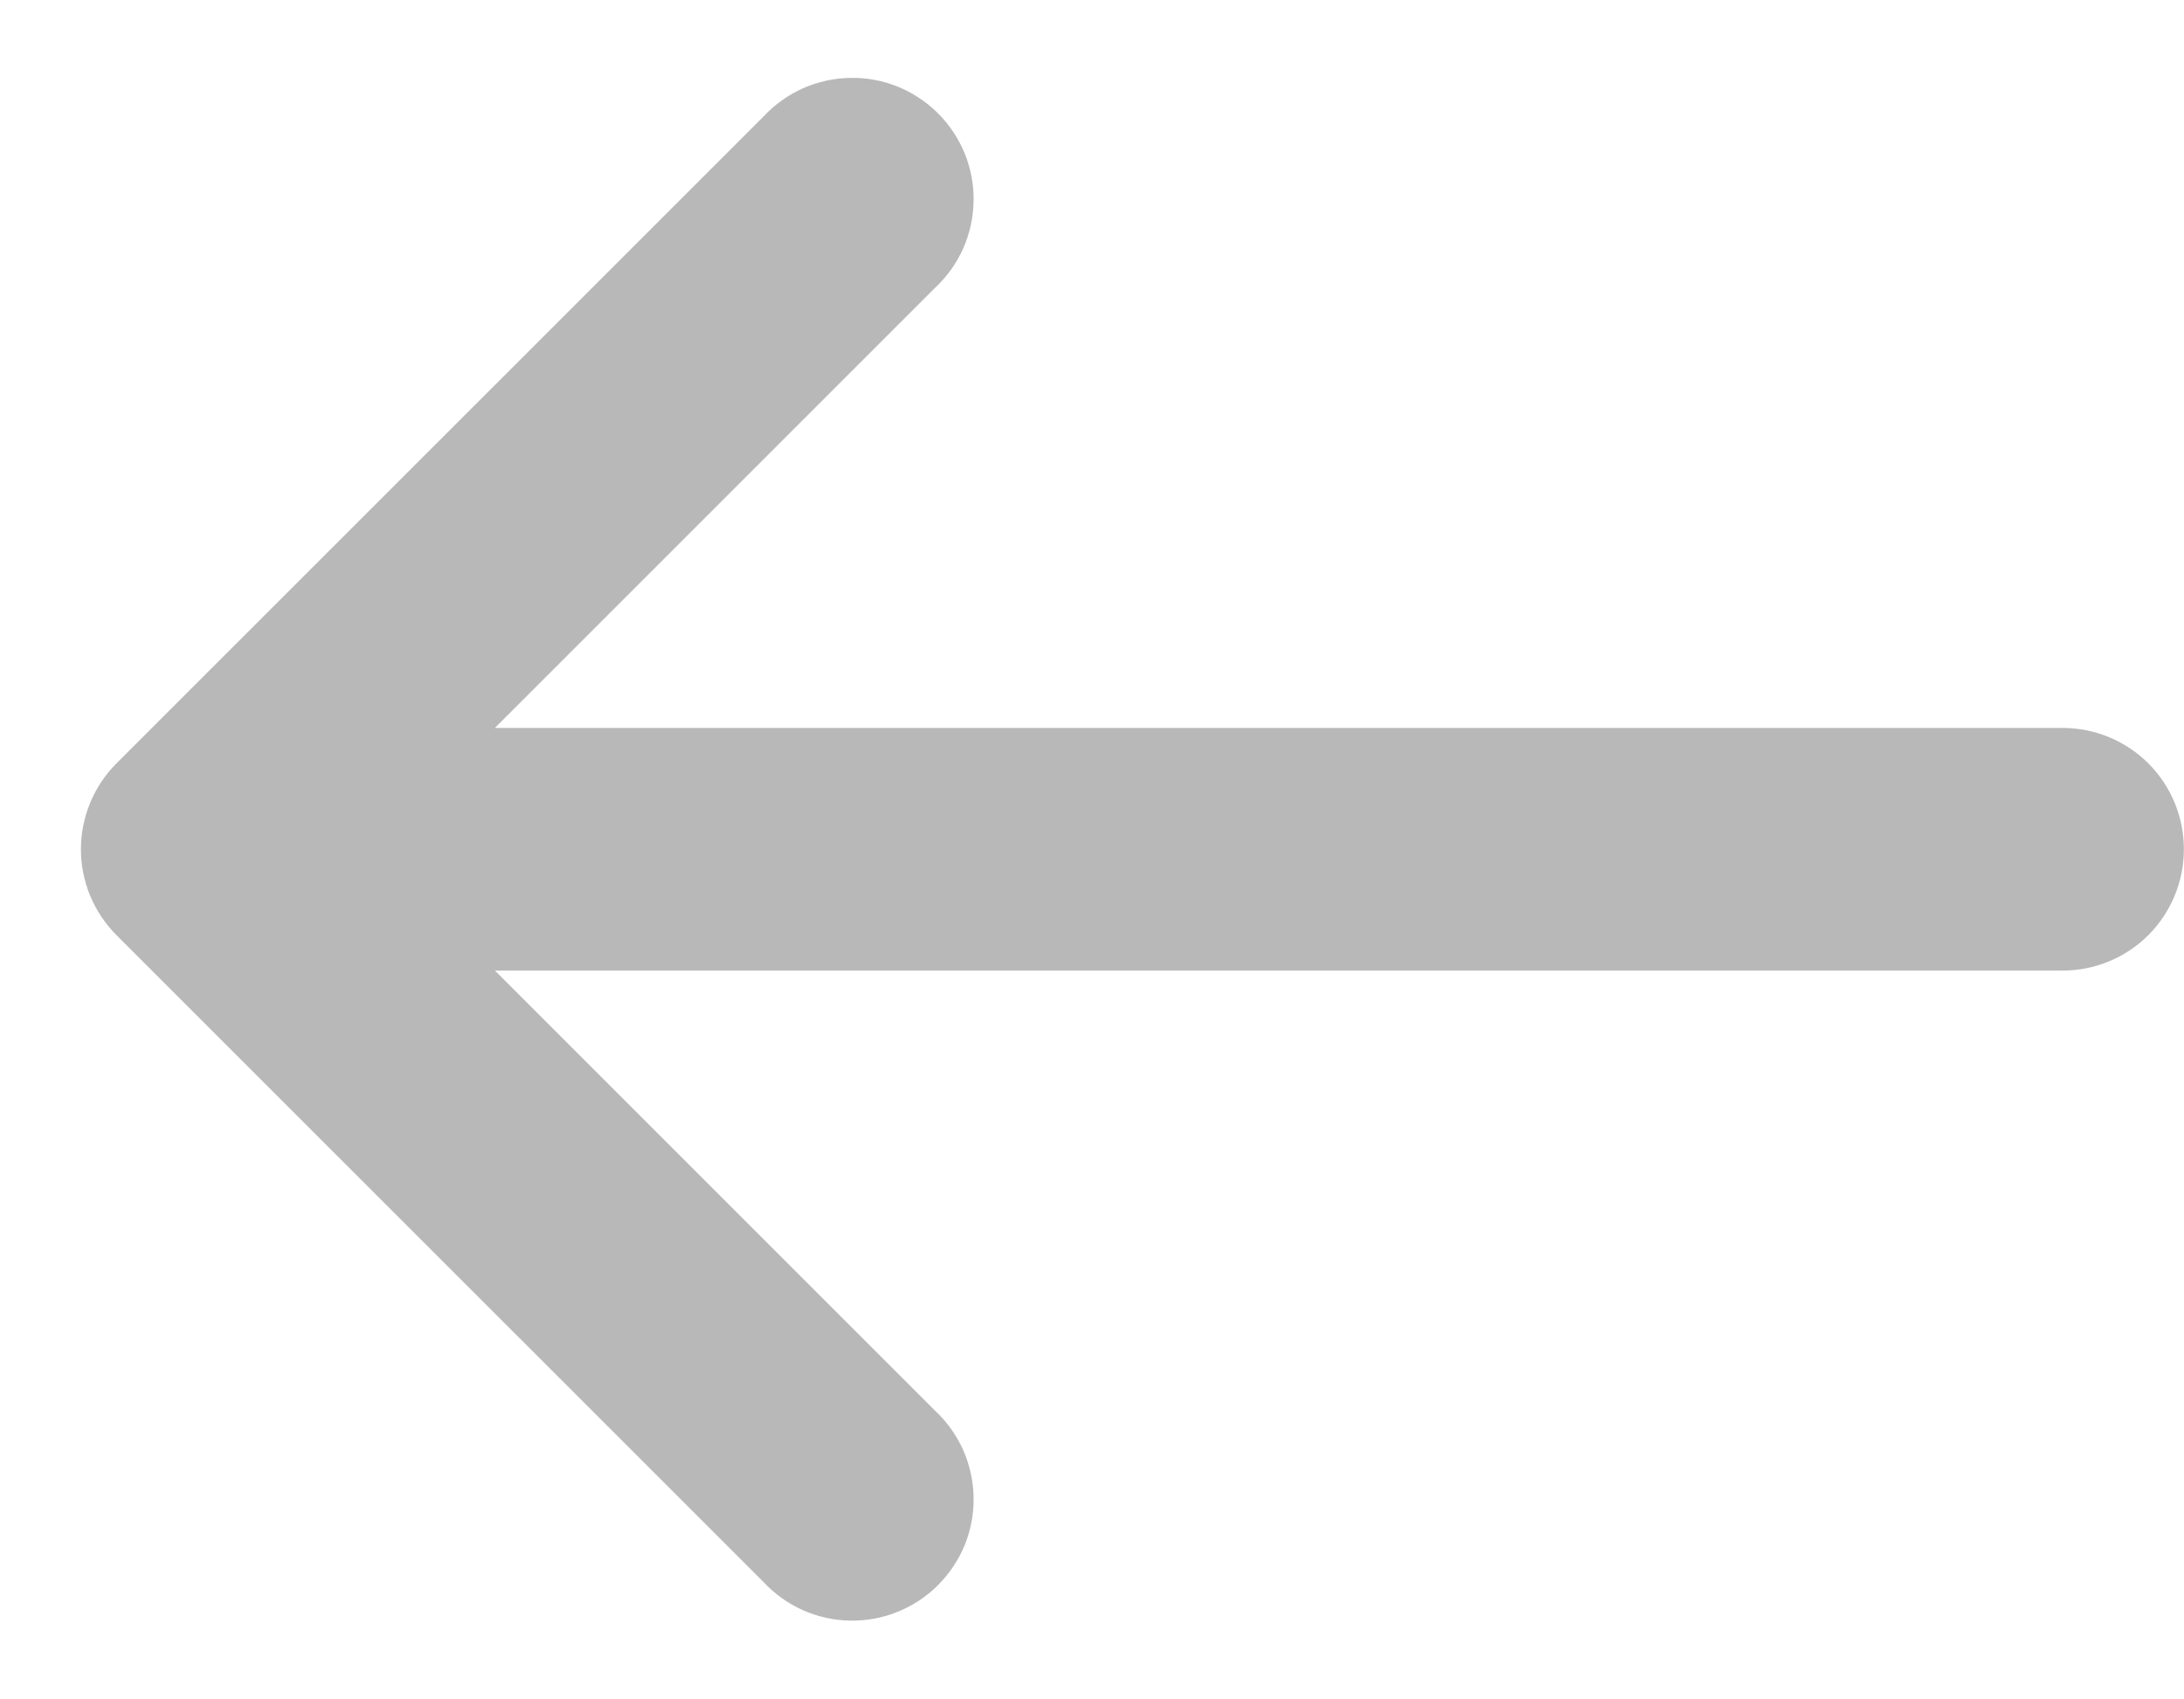
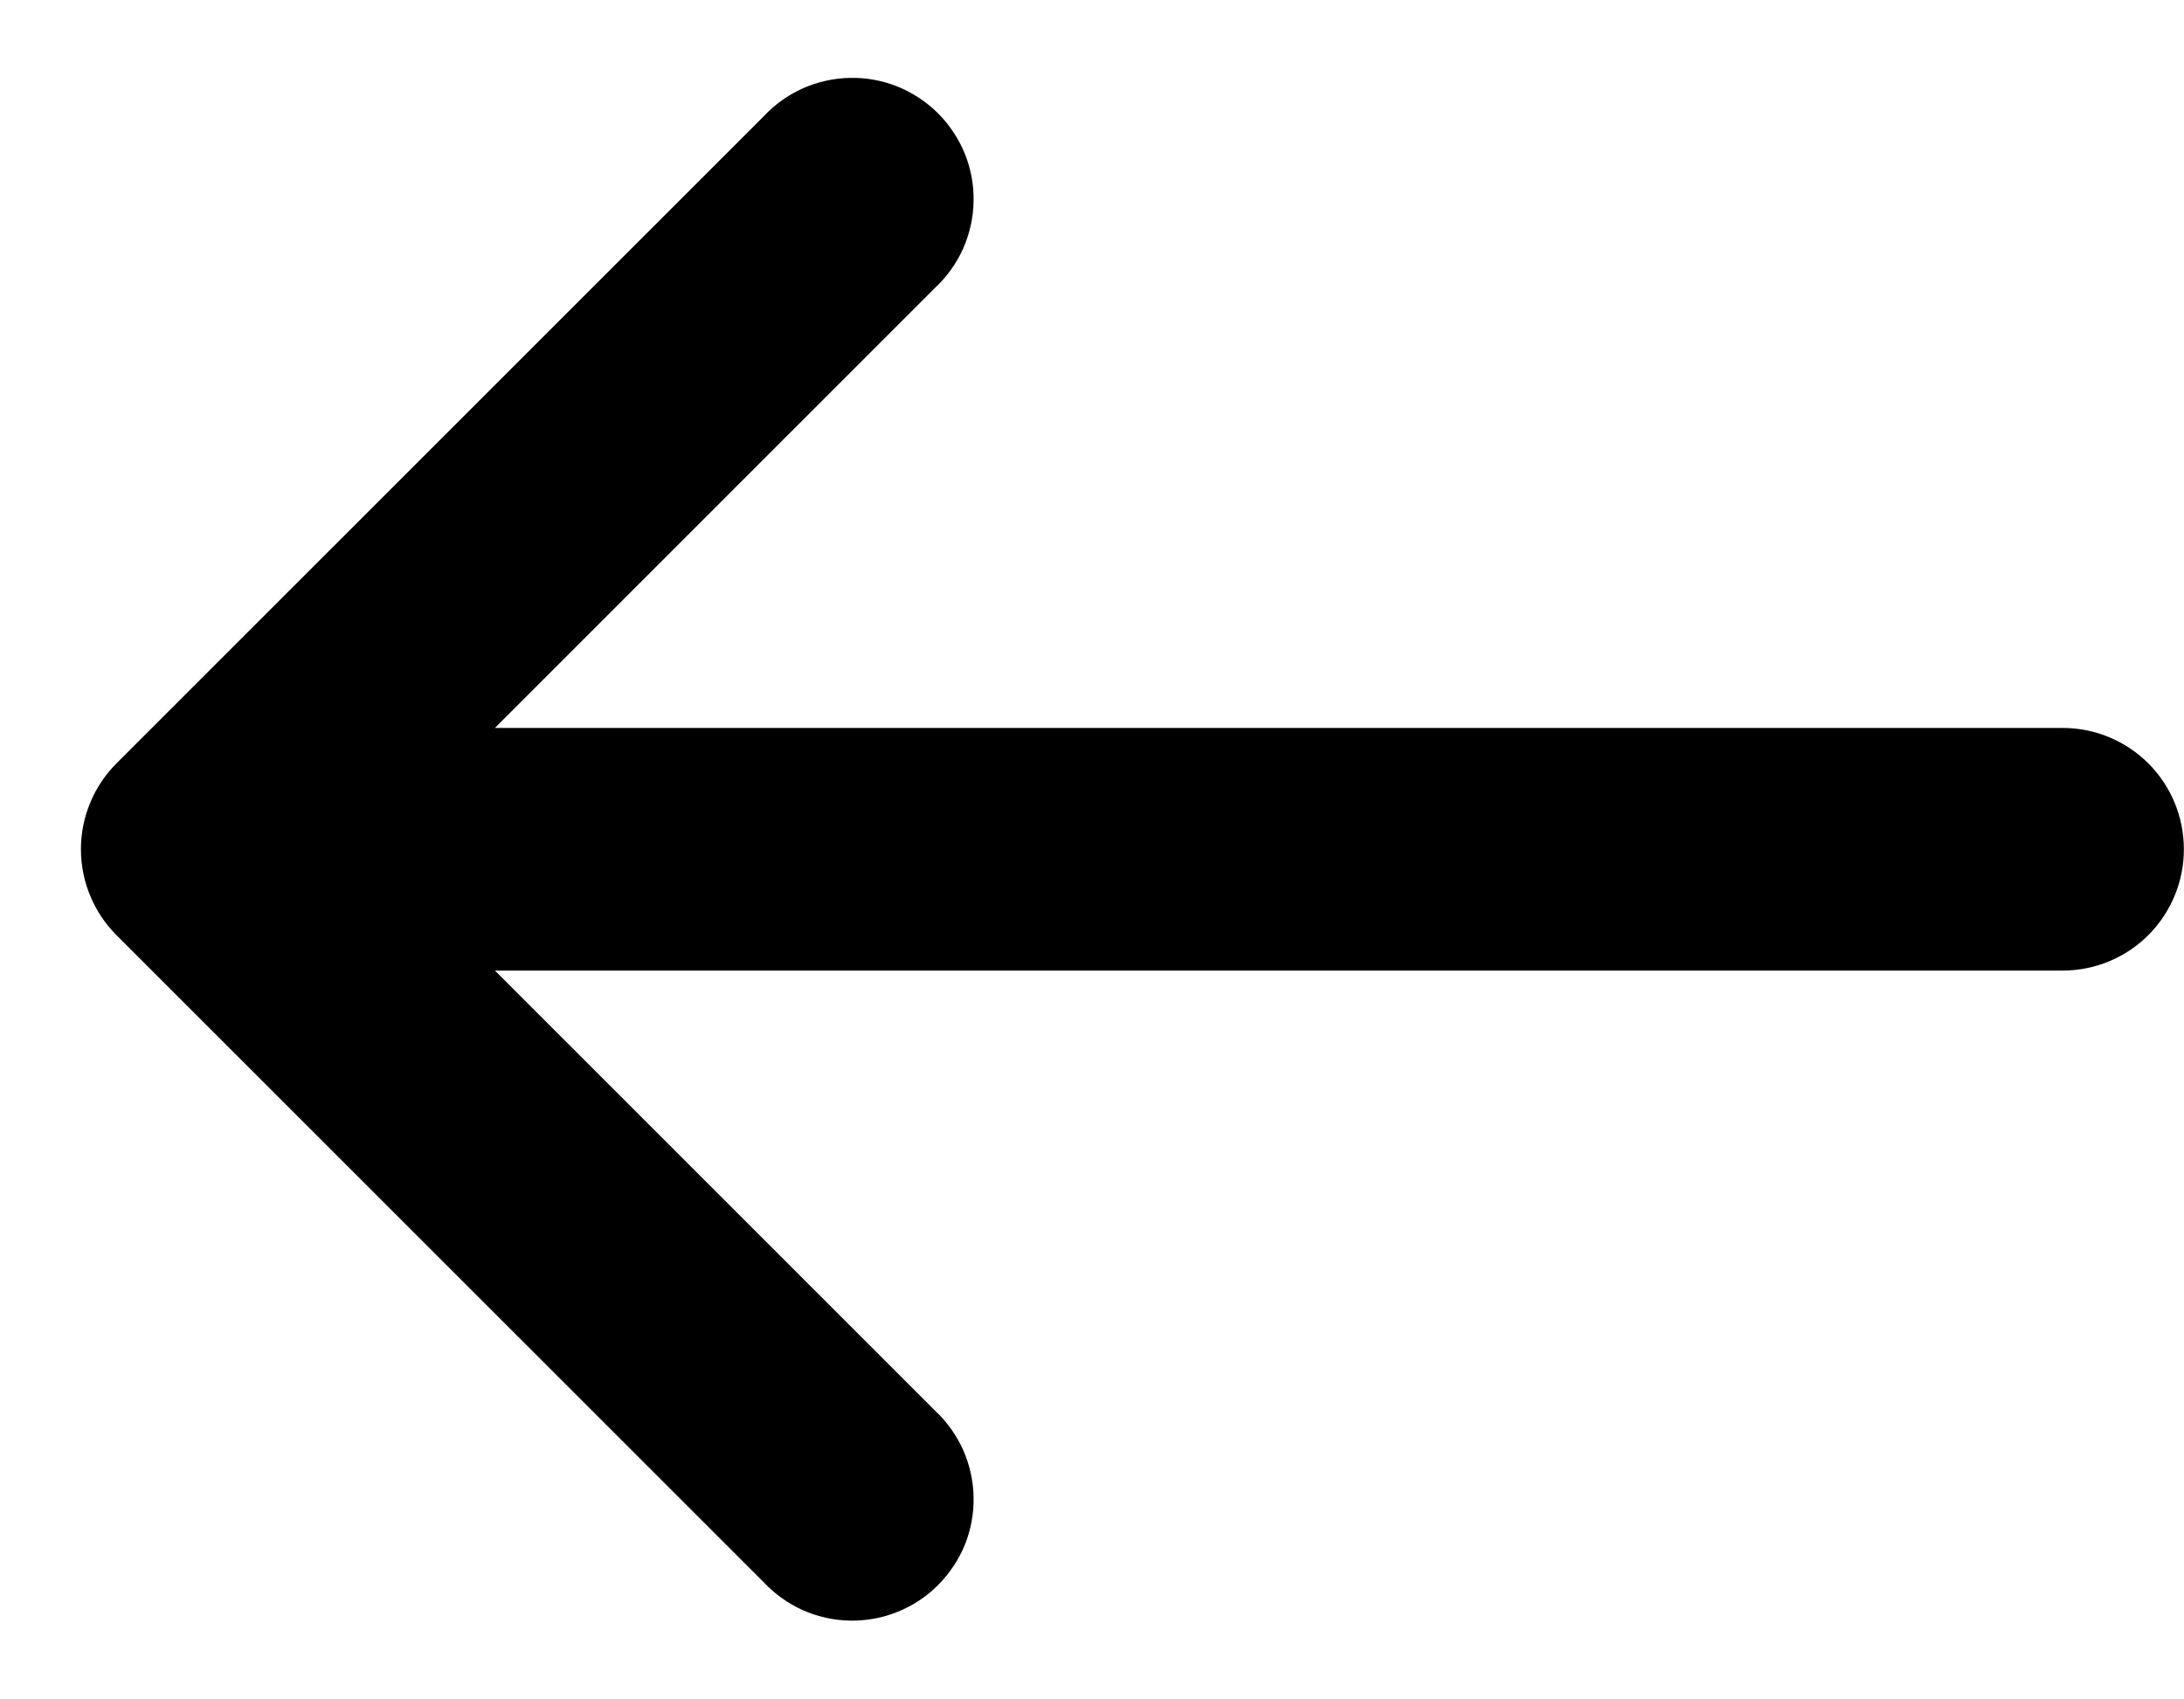
- <svg xmlns="http://www.w3.org/2000/svg" width="18" height="14" viewBox="0 0 18 14" fill="none">
-   <path d="M7.706 2.373C7.804 2.282 7.883 2.171 7.938 2.049C7.992 1.926 8.022 1.794 8.024 1.659C8.027 1.525 8.002 1.392 7.952 1.267C7.901 1.143 7.826 1.029 7.731 0.934C7.637 0.84 7.523 0.765 7.399 0.714C7.274 0.664 7.141 0.639 7.007 0.642C6.872 0.644 6.74 0.674 6.617 0.728C6.495 0.783 6.384 0.862 6.293 0.96L0.959 6.293C0.772 6.481 0.667 6.735 0.667 7C0.667 7.265 0.772 7.519 0.959 7.707L6.293 13.04C6.384 13.138 6.495 13.217 6.617 13.272C6.74 13.326 6.872 13.356 7.007 13.358C7.141 13.36 7.274 13.336 7.399 13.285C7.523 13.235 7.637 13.16 7.731 13.065C7.826 12.97 7.901 12.857 7.952 12.733C8.002 12.608 8.027 12.475 8.024 12.341C8.022 12.206 7.992 12.074 7.938 11.951C7.883 11.829 7.804 11.718 7.706 11.627L4.079 8L16.999 8C17.265 8 17.519 7.895 17.707 7.707C17.894 7.519 17.999 7.265 17.999 7C17.999 6.735 17.894 6.48 17.707 6.293C17.519 6.105 17.265 6 16.999 6L4.079 6L7.706 2.373Z" fill="#B8B8B8" />
+ <svg xmlns="http://www.w3.org/2000/svg" width="18" height="14" viewBox="0 0 18 14">
+   <path d="M7.706 2.373C7.804 2.282 7.883 2.171 7.938 2.049C7.992 1.926 8.022 1.794 8.024 1.659C8.027 1.525 8.002 1.392 7.952 1.267C7.901 1.143 7.826 1.029 7.731 0.934C7.637 0.84 7.523 0.765 7.399 0.714C7.274 0.664 7.141 0.639 7.007 0.642C6.872 0.644 6.74 0.674 6.617 0.728C6.495 0.783 6.384 0.862 6.293 0.96L0.959 6.293C0.772 6.481 0.667 6.735 0.667 7C0.667 7.265 0.772 7.519 0.959 7.707L6.293 13.04C6.384 13.138 6.495 13.217 6.617 13.272C6.74 13.326 6.872 13.356 7.007 13.358C7.141 13.36 7.274 13.336 7.399 13.285C7.523 13.235 7.637 13.16 7.731 13.065C7.826 12.97 7.901 12.857 7.952 12.733C8.002 12.608 8.027 12.475 8.024 12.341C8.022 12.206 7.992 12.074 7.938 11.951C7.883 11.829 7.804 11.718 7.706 11.627L4.079 8L16.999 8C17.265 8 17.519 7.895 17.707 7.707C17.894 7.519 17.999 7.265 17.999 7C17.999 6.735 17.894 6.48 17.707 6.293C17.519 6.105 17.265 6 16.999 6L4.079 6L7.706 2.373Z" />
</svg>
